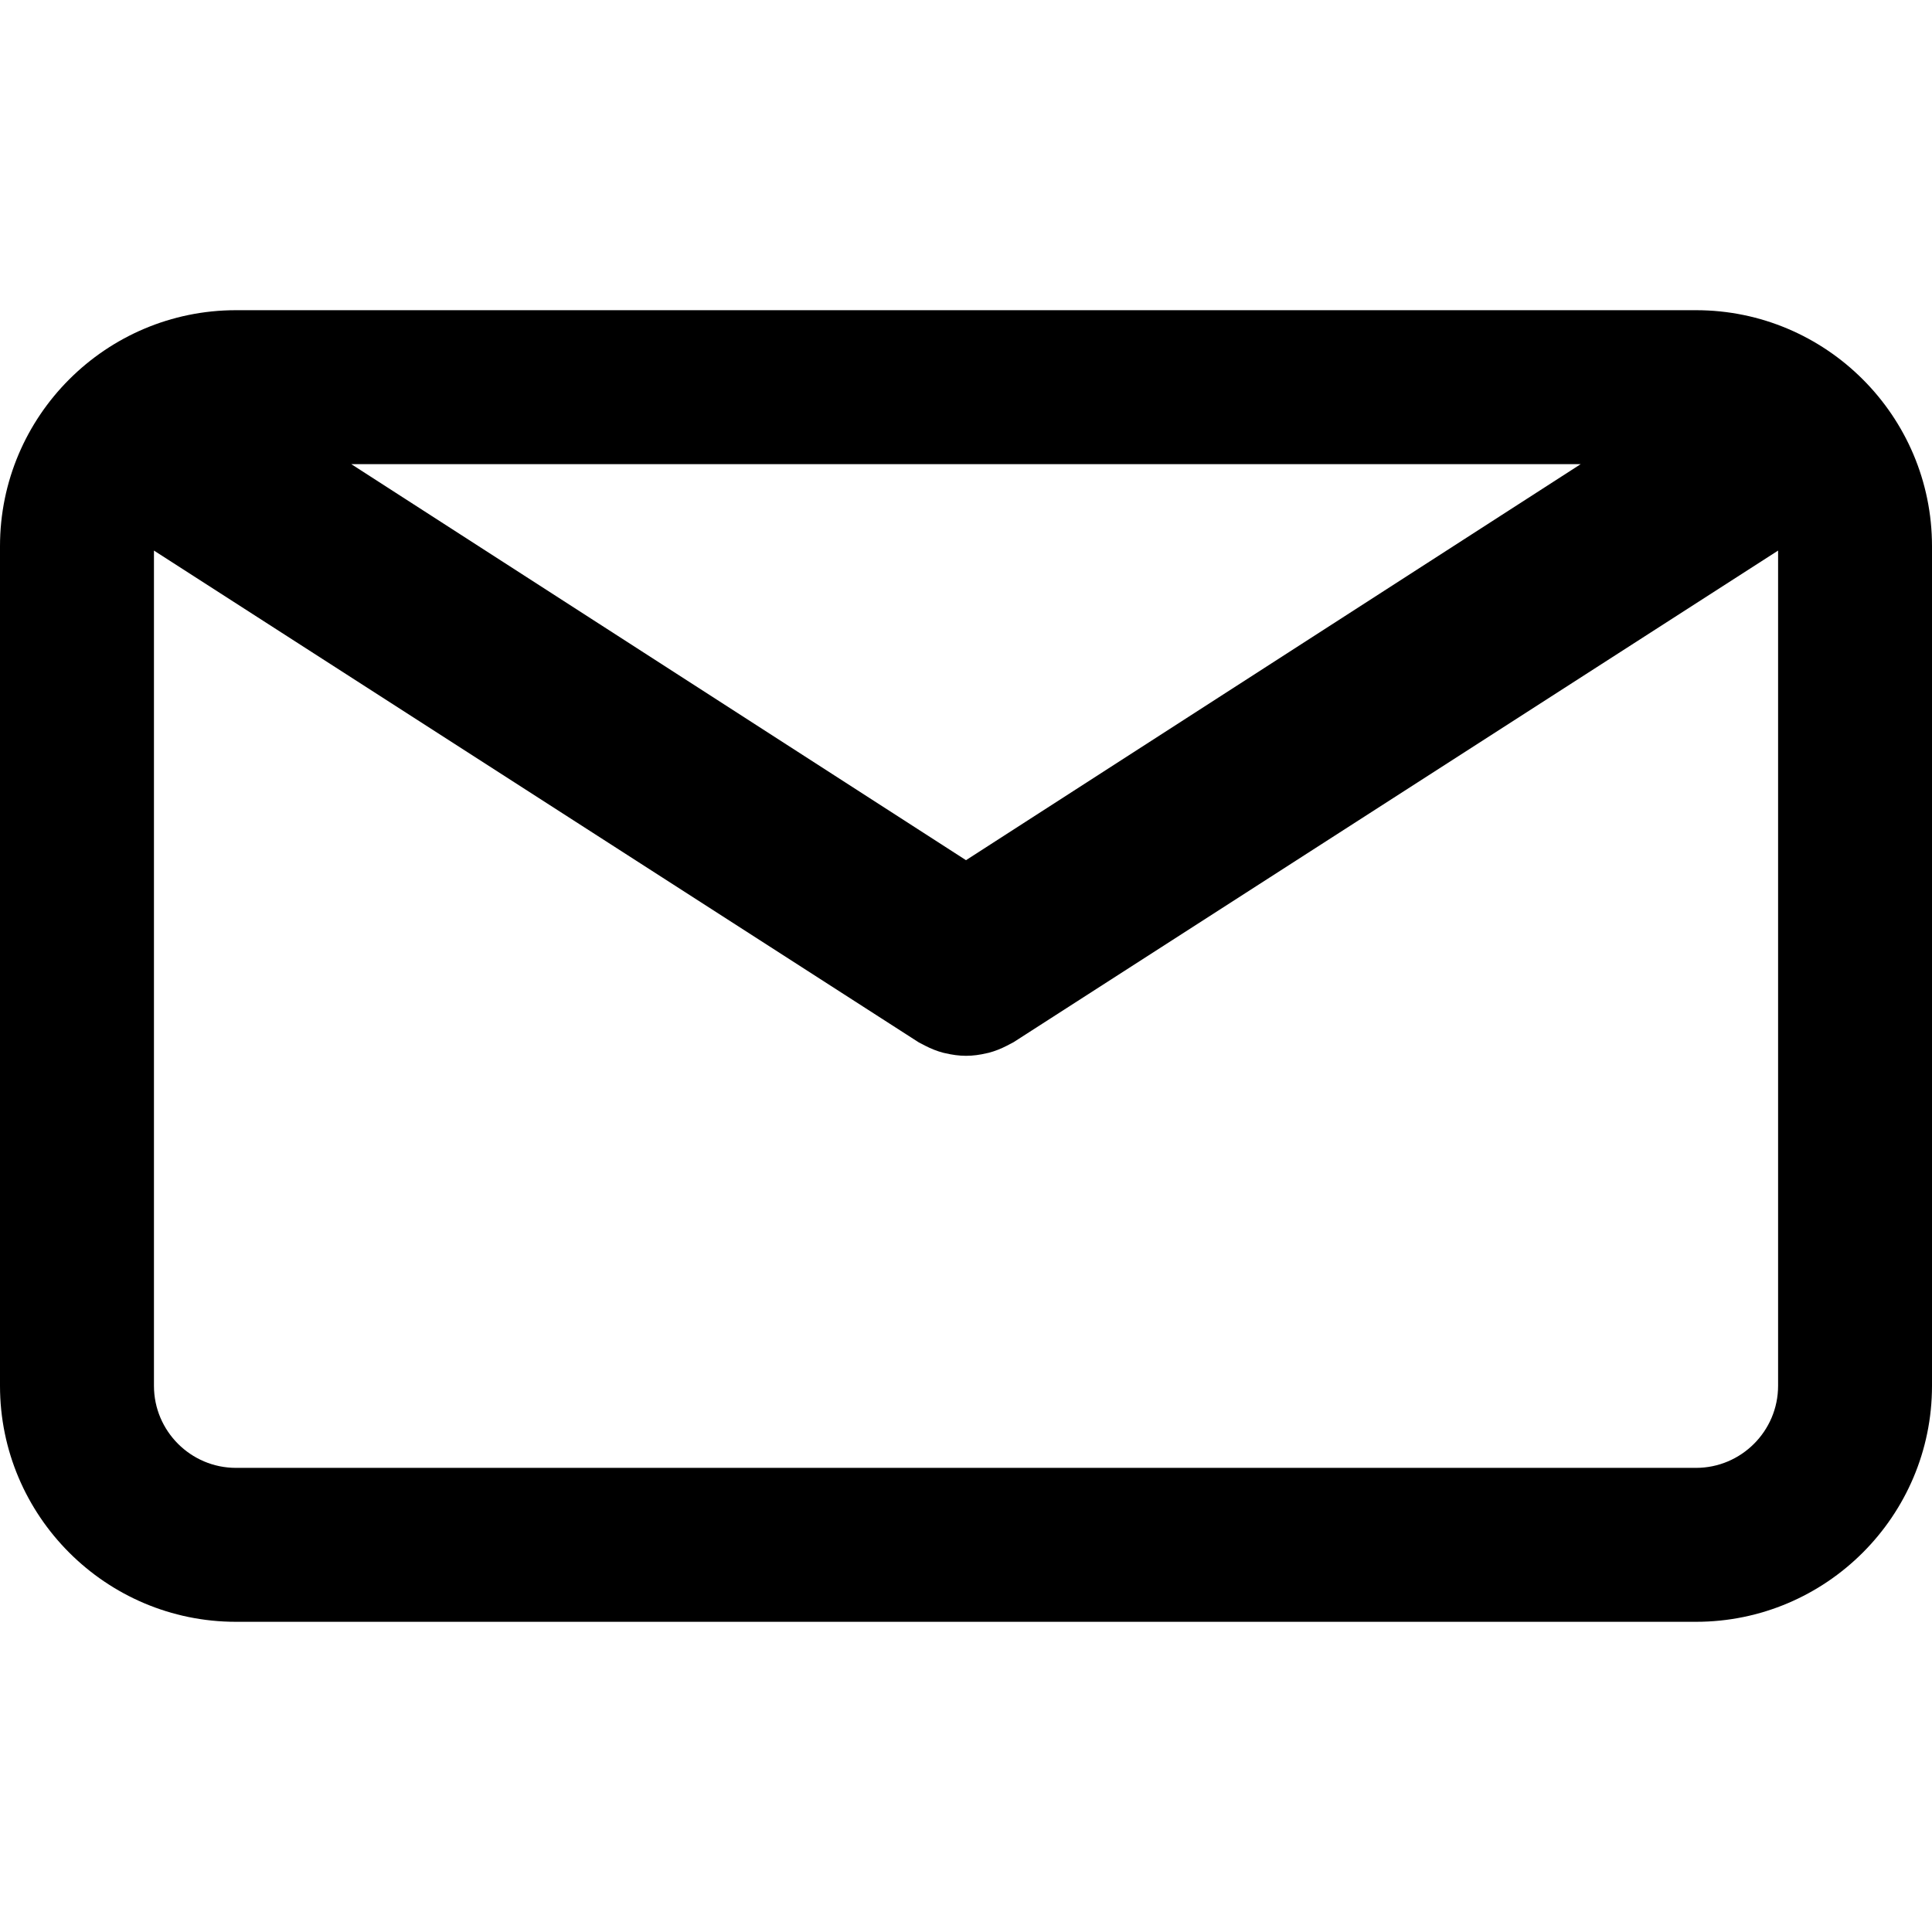
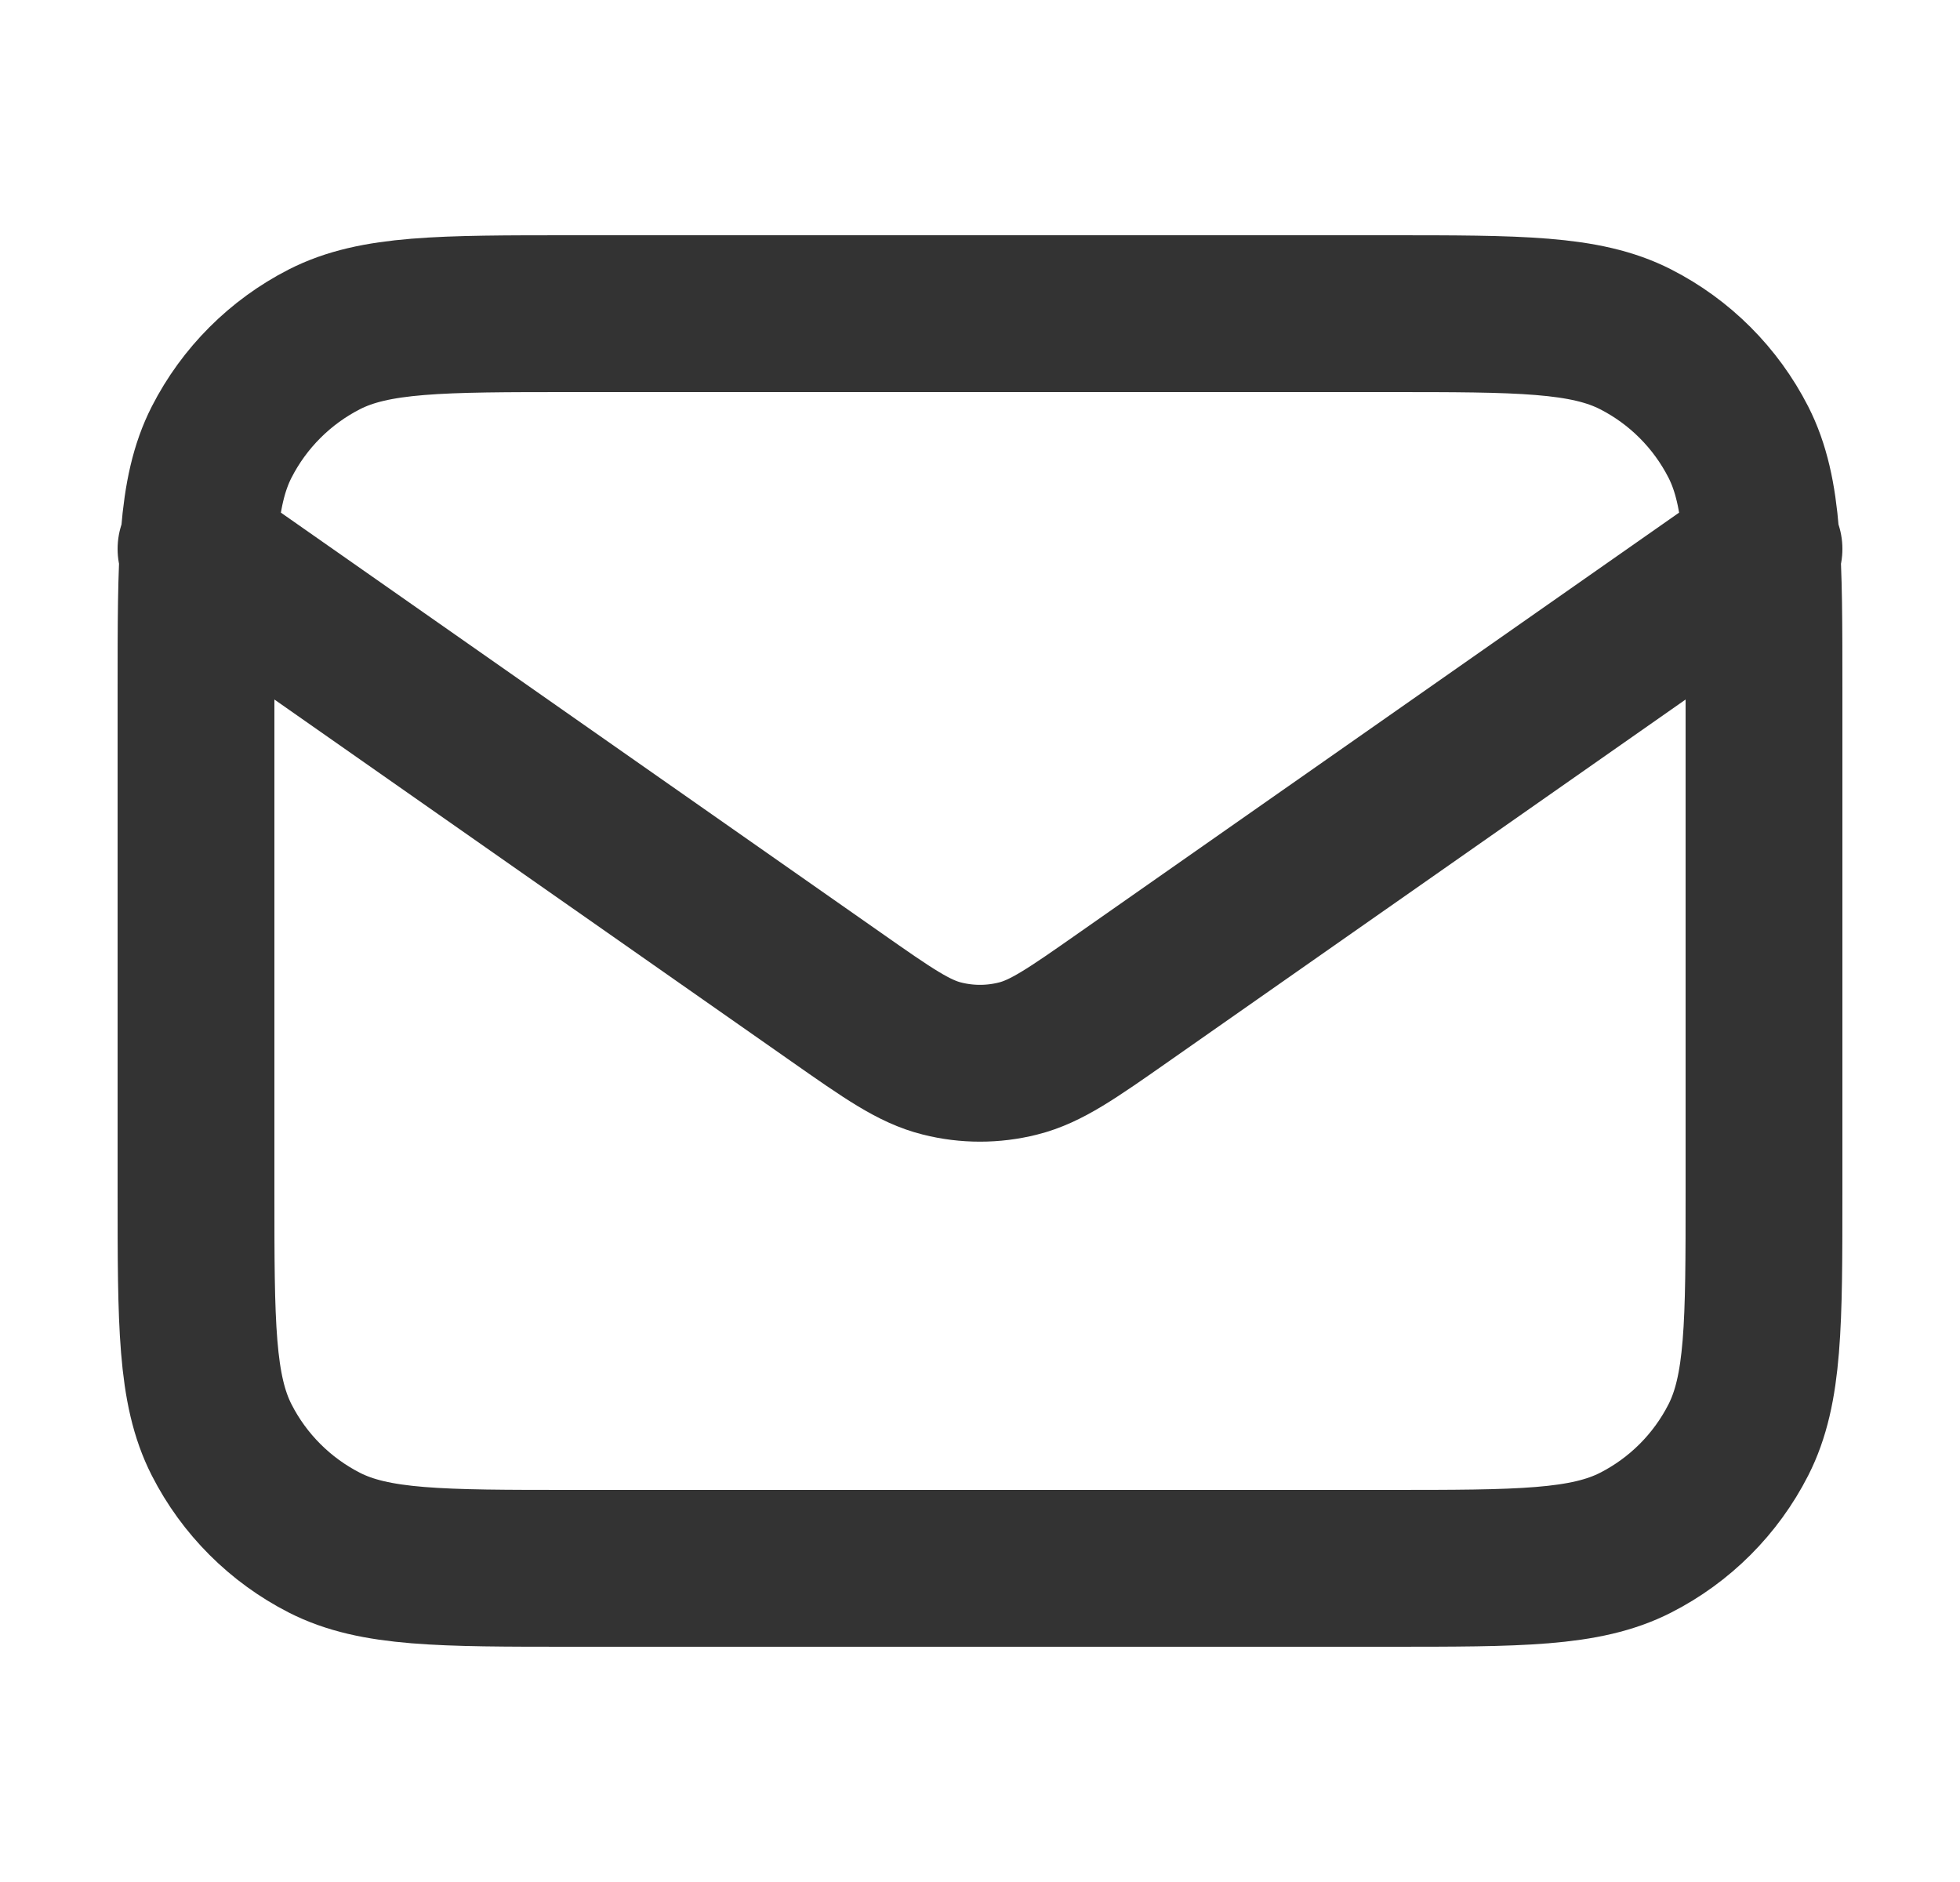
- <svg xmlns="http://www.w3.org/2000/svg" version="1.1" id="Capa_1" x="0px" y="0px" viewBox="0 0 75.294 75.294" style="enable-background:new 0 0 75.294 75.294;" xml:space="preserve">
-   <g>
-     <path d="M66.097,12.089h-56.9C4.126,12.089,0,16.215,0,21.286v32.722c0,5.071,4.126,9.197,9.197,9.197h56.9   c5.071,0,9.197-4.126,9.197-9.197V21.287C75.295,16.215,71.169,12.089,66.097,12.089z M61.603,18.089L37.647,33.523L13.691,18.089   H61.603z M66.097,57.206h-56.9C7.434,57.206,6,55.771,6,54.009V21.457l29.796,19.16c0.04,0.025,0.083,0.042,0.124,0.065   c0.043,0.024,0.087,0.047,0.131,0.069c0.231,0.119,0.469,0.215,0.712,0.278c0.025,0.007,0.05,0.01,0.075,0.016   c0.267,0.063,0.537,0.102,0.807,0.102c0.001,0,0.002,0,0.002,0c0.002,0,0.003,0,0.004,0c0.27,0,0.54-0.038,0.807-0.102   c0.025-0.006,0.05-0.009,0.075-0.016c0.243-0.063,0.48-0.159,0.712-0.278c0.044-0.022,0.088-0.045,0.131-0.069   c0.041-0.023,0.084-0.04,0.124-0.065l29.796-19.16v32.551C69.295,55.771,67.86,57.206,66.097,57.206z" />
+ <svg xmlns="http://www.w3.org/2000/svg" width="25" height="24" viewBox="0 0 25 24" fill="none">
+   <g id="Big Icons">
+     <path id="Icon" d="M2.5 7L10.665 12.715C11.326 13.178 11.657 13.41 12.016 13.499C12.334 13.579 12.666 13.579 12.984 13.499C13.343 13.41 13.674 13.178 14.335 12.715L22.5 7M7.3 20H17.7C19.38 20 20.22 20 20.862 19.673C21.427 19.385 21.885 18.927 22.173 18.362C22.5 17.72 22.5 16.88 22.5 15.2V8.8C22.5 7.12 22.5 6.28 22.173 5.638C21.885 5.074 21.427 4.615 20.862 4.327C20.22 4 19.38 4 17.7 4H7.3C5.62 4 4.78 4 4.138 4.327C3.574 4.615 3.115 5.074 2.827 5.638C2.5 6.28 2.5 7.12 2.5 8.8V15.2C2.5 16.88 2.5 17.72 2.827 18.362C3.115 18.927 3.574 19.385 4.138 19.673C4.78 20 5.62 20 7.3 20Z" stroke="#333333" stroke-width="2" stroke-linecap="round" stroke-linejoin="round" />
  </g>
-   <g>
- </g>
-   <g>
- </g>
-   <g>
- </g>
-   <g>
- </g>
-   <g>
- </g>
-   <g>
- </g>
-   <g>
- </g>
-   <g>
- </g>
-   <g>
- </g>
-   <g>
- </g>
-   <g>
- </g>
-   <g>
- </g>
-   <g>
- </g>
-   <g>
- </g>
-   <g>
- </g>
</svg>
